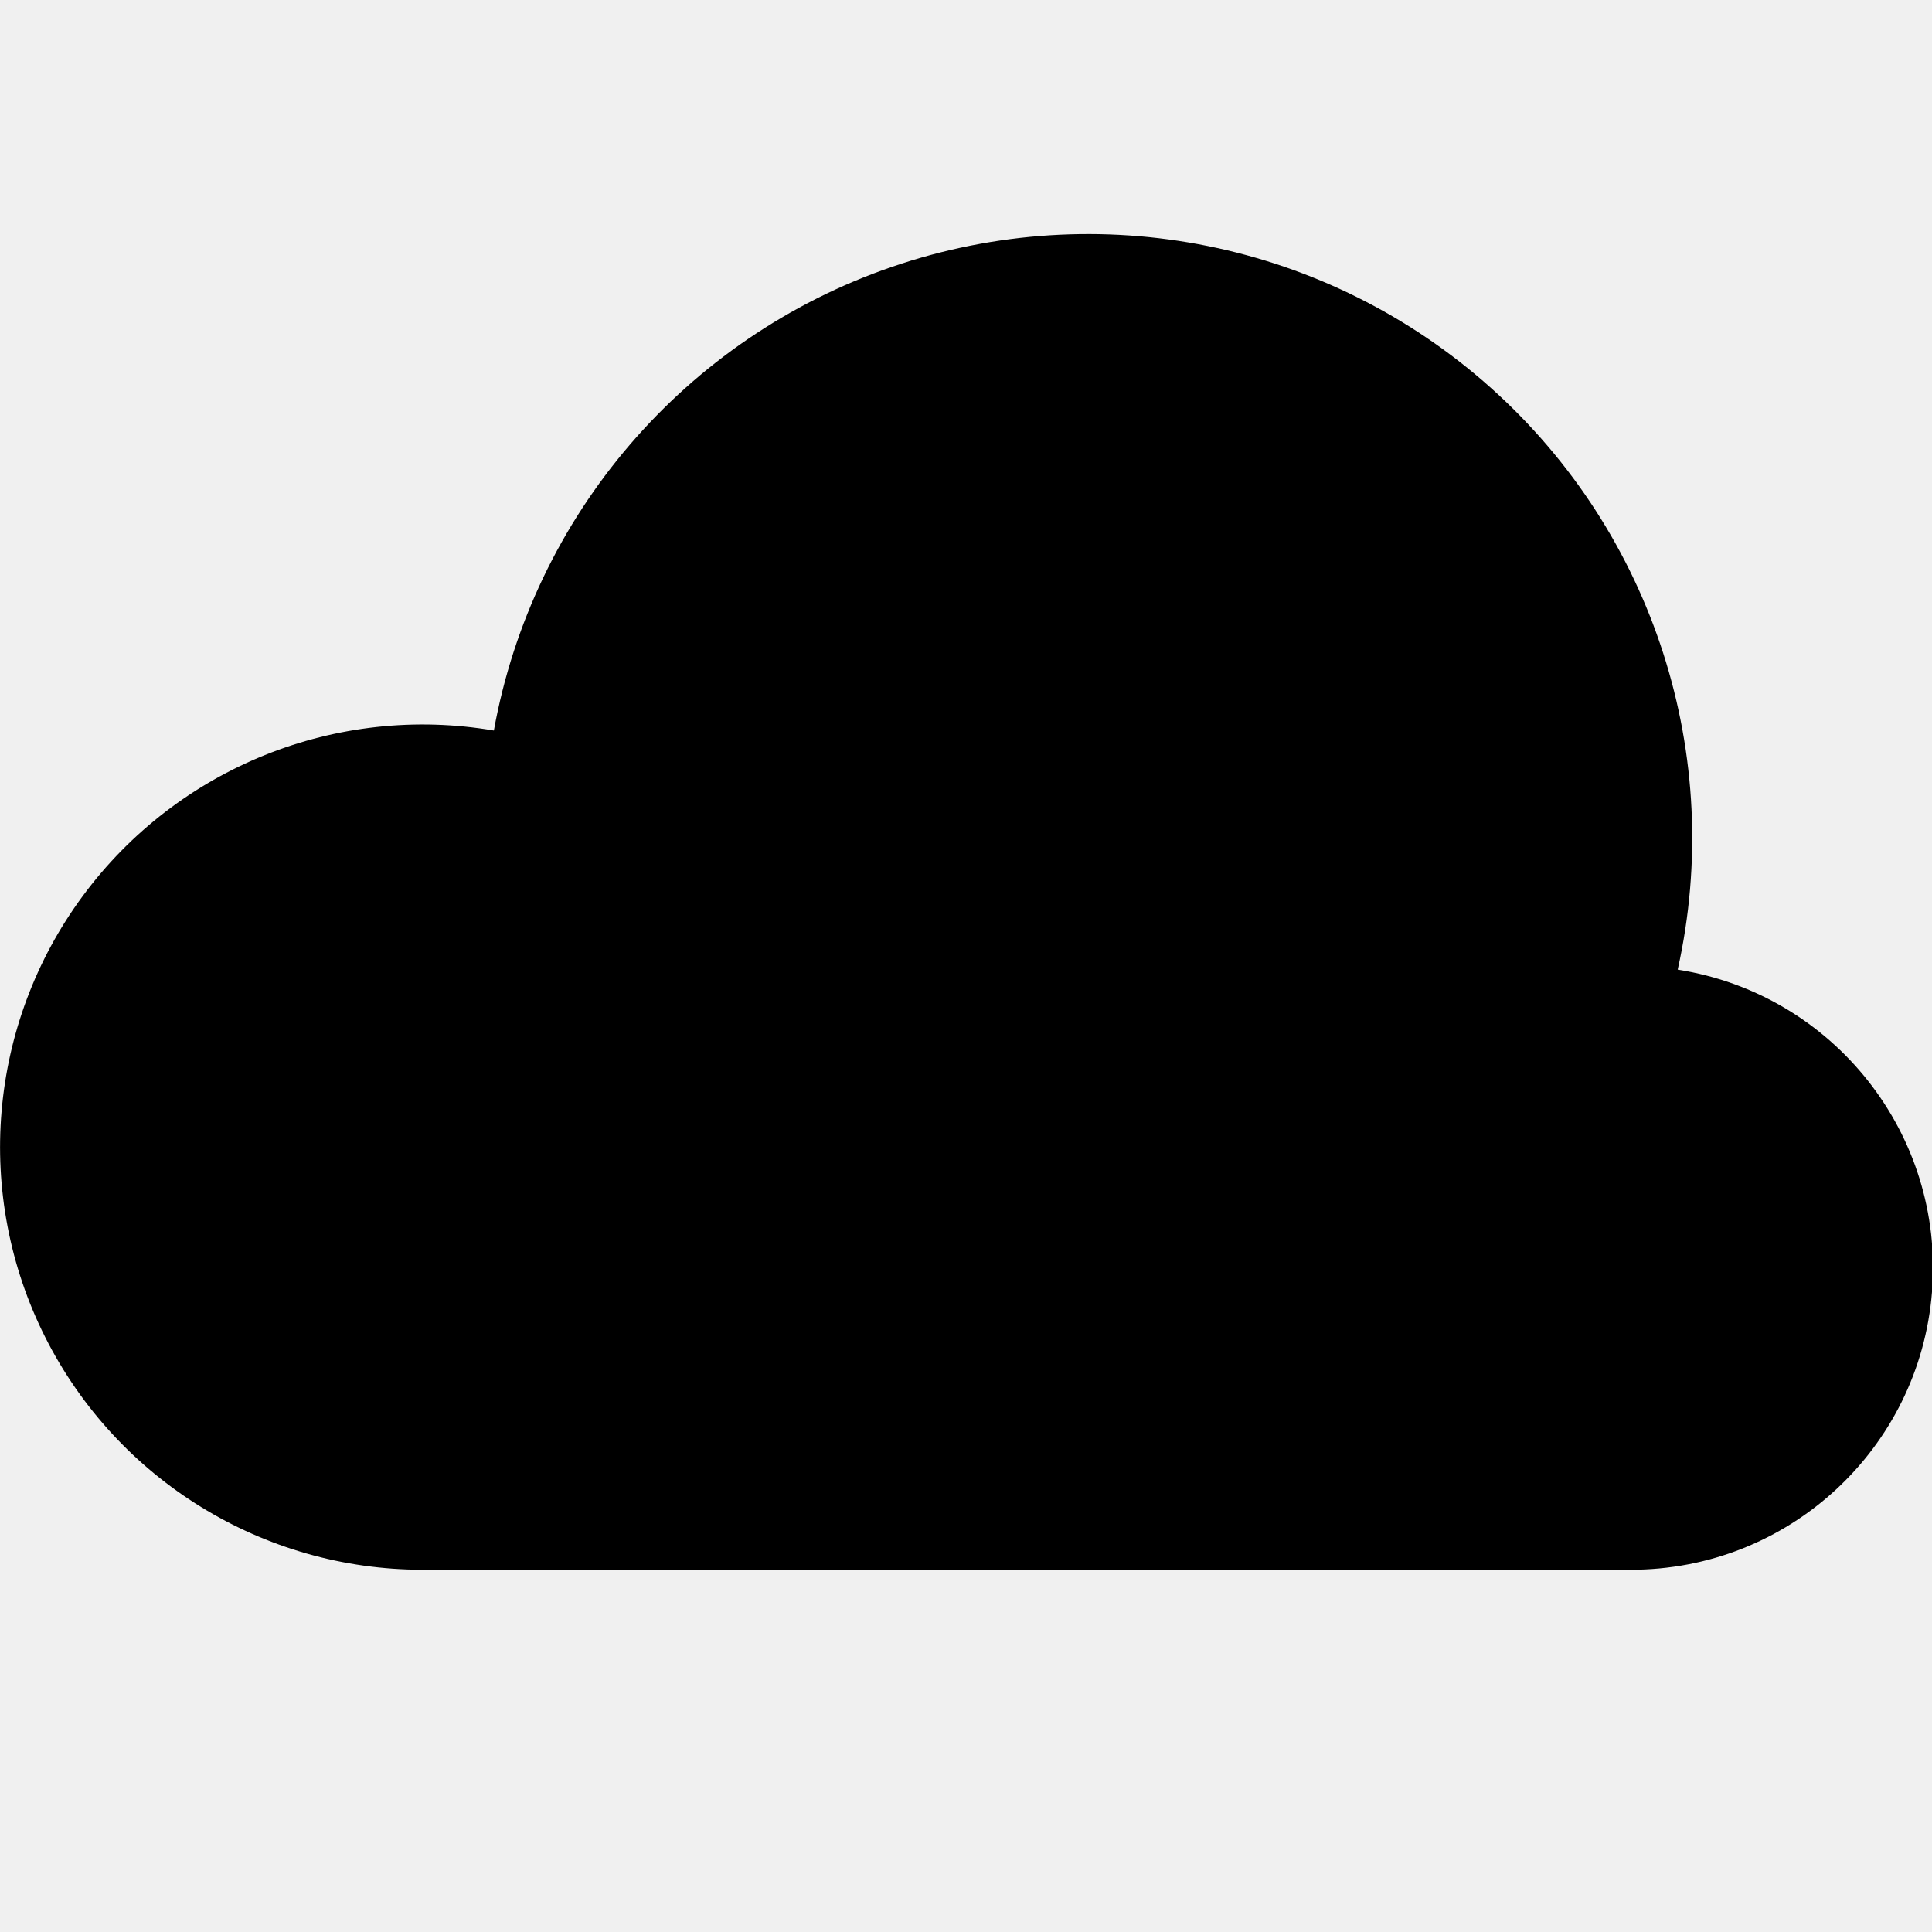
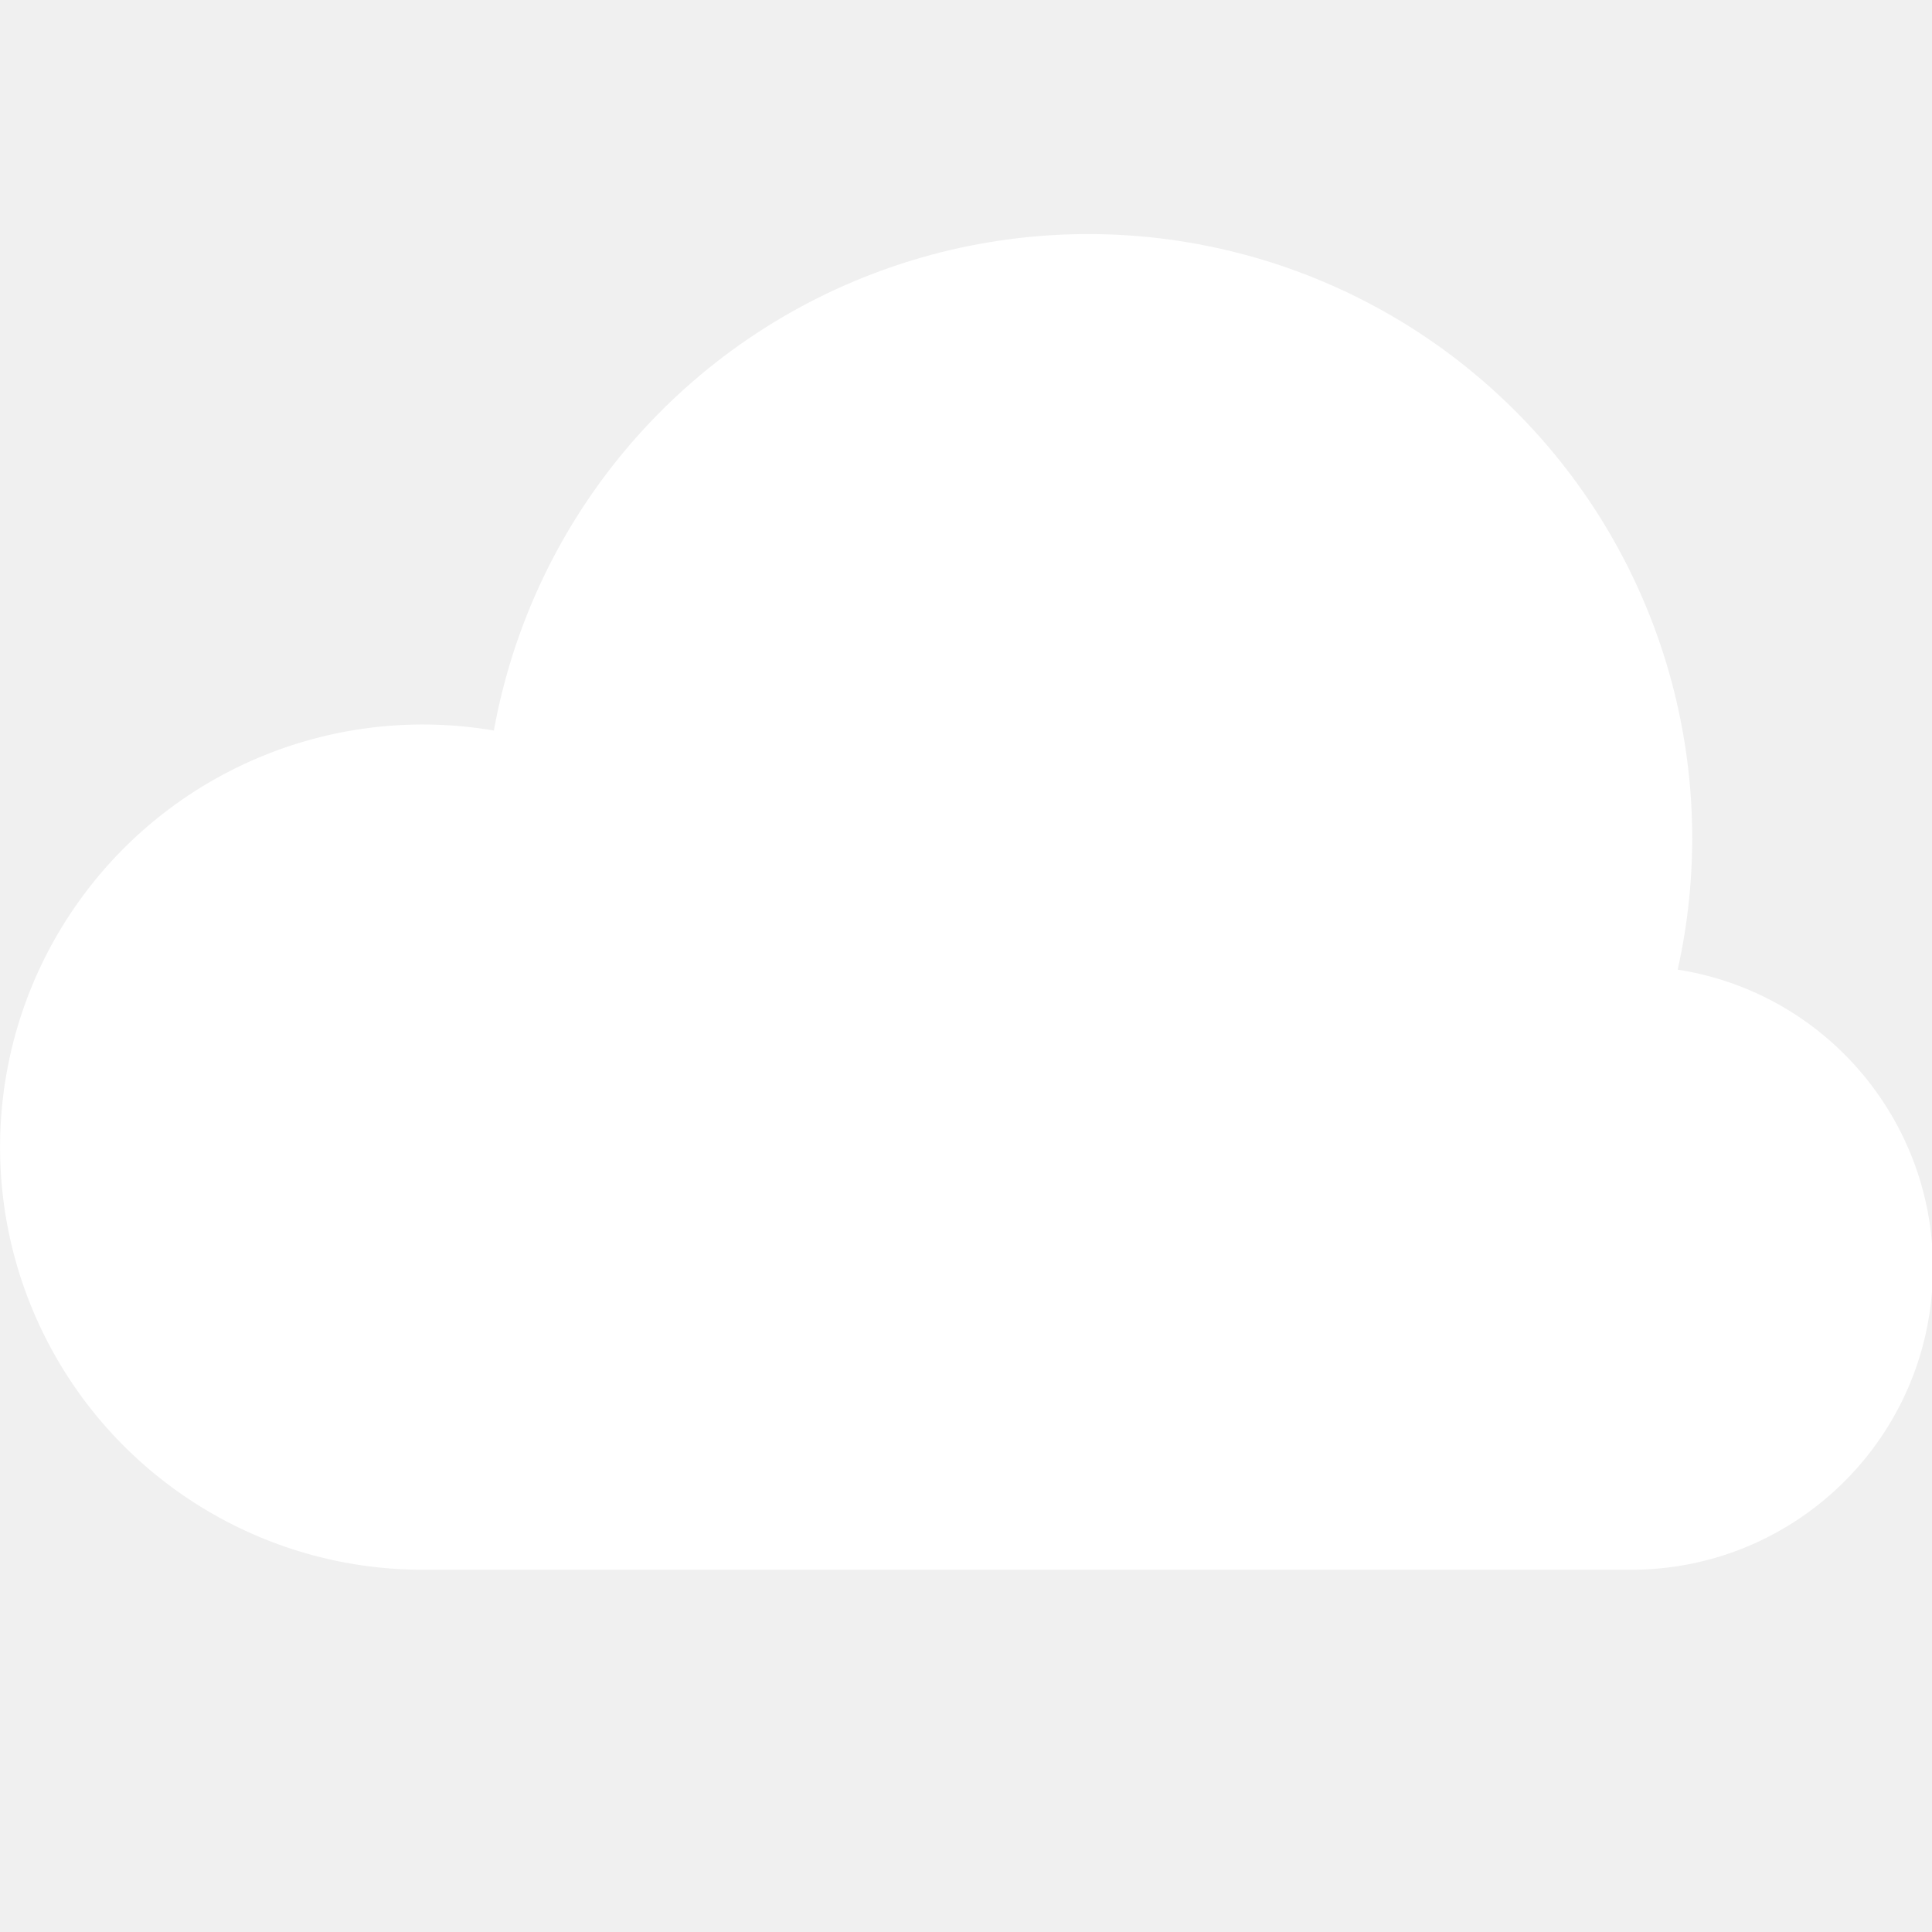
- <svg xmlns="http://www.w3.org/2000/svg" width="32" height="32" fill="currentColor" focusable="false" viewBox="0 0 16 16">
+ <svg xmlns="http://www.w3.org/2000/svg" width="32" height="32" fill="#fff" focusable="false" viewBox="0 0 16 16">
  <path fill-rule="evenodd" d="M3.5 13a3.5 3.5 0 11.59-6.95 5.002 5.002 0 119.804 1.98A2.5 2.5 0 0113.5 13h-10z" clip-rule="evenodd" />
</svg>
